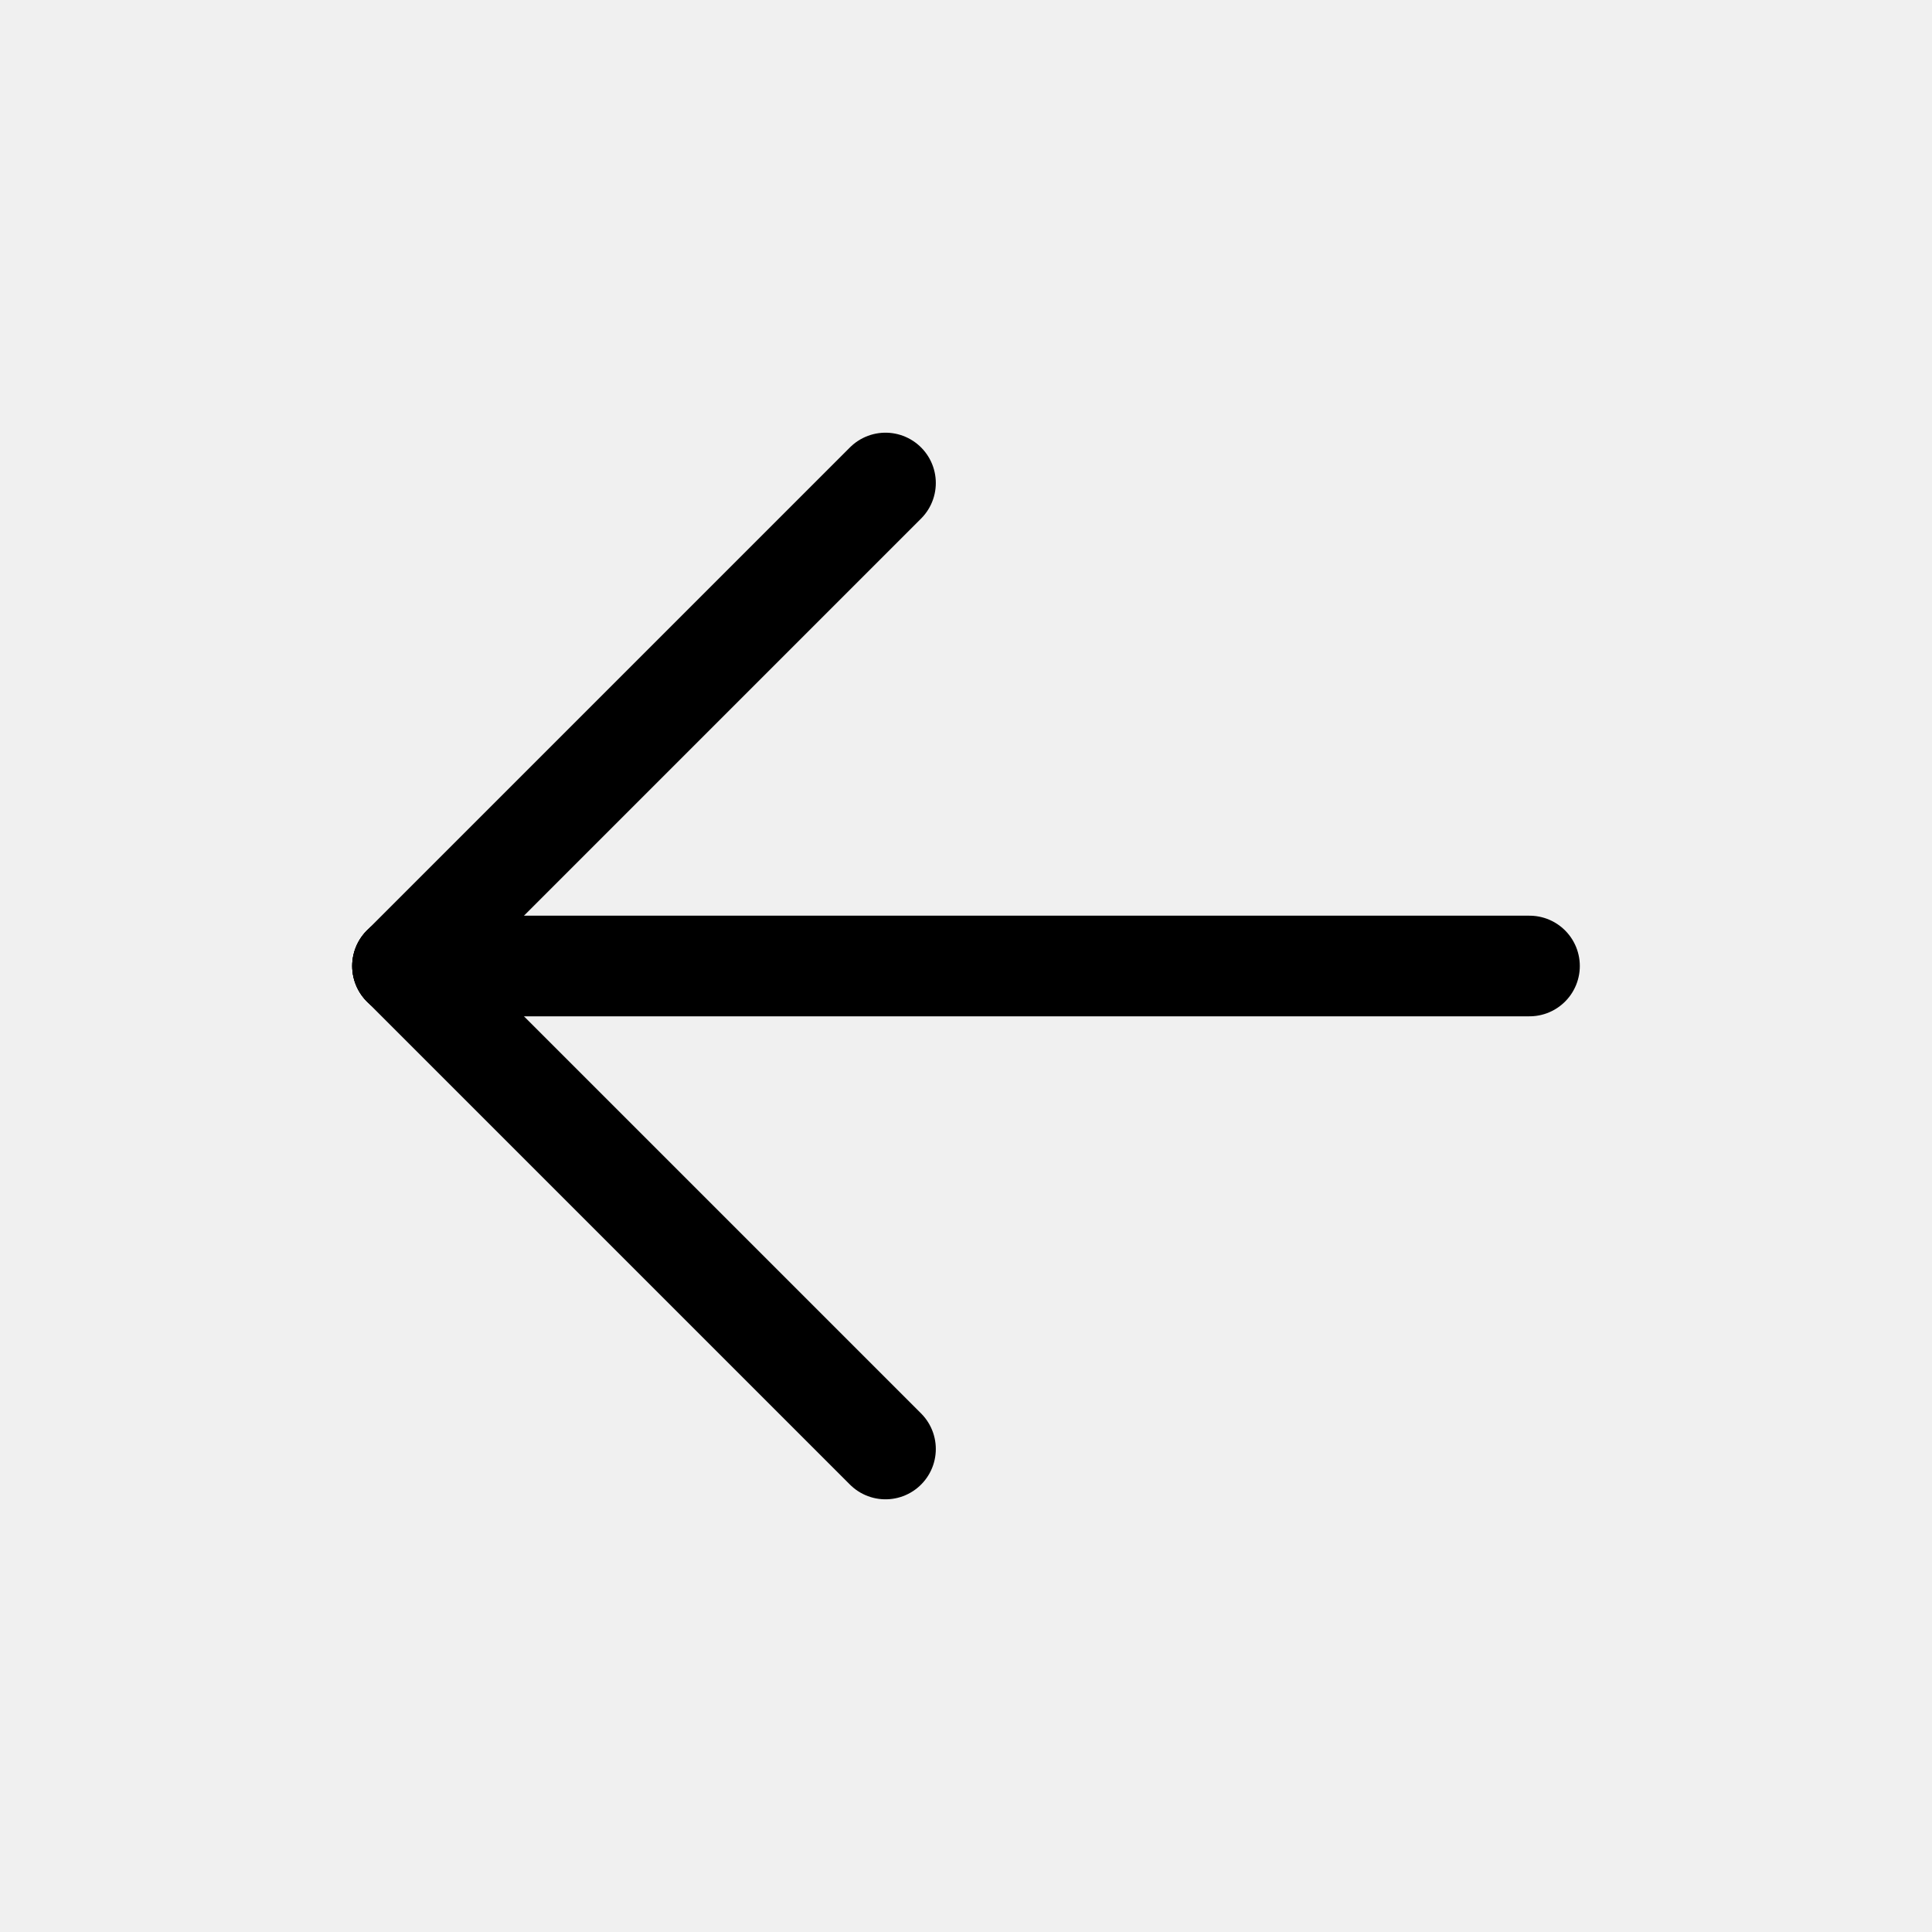
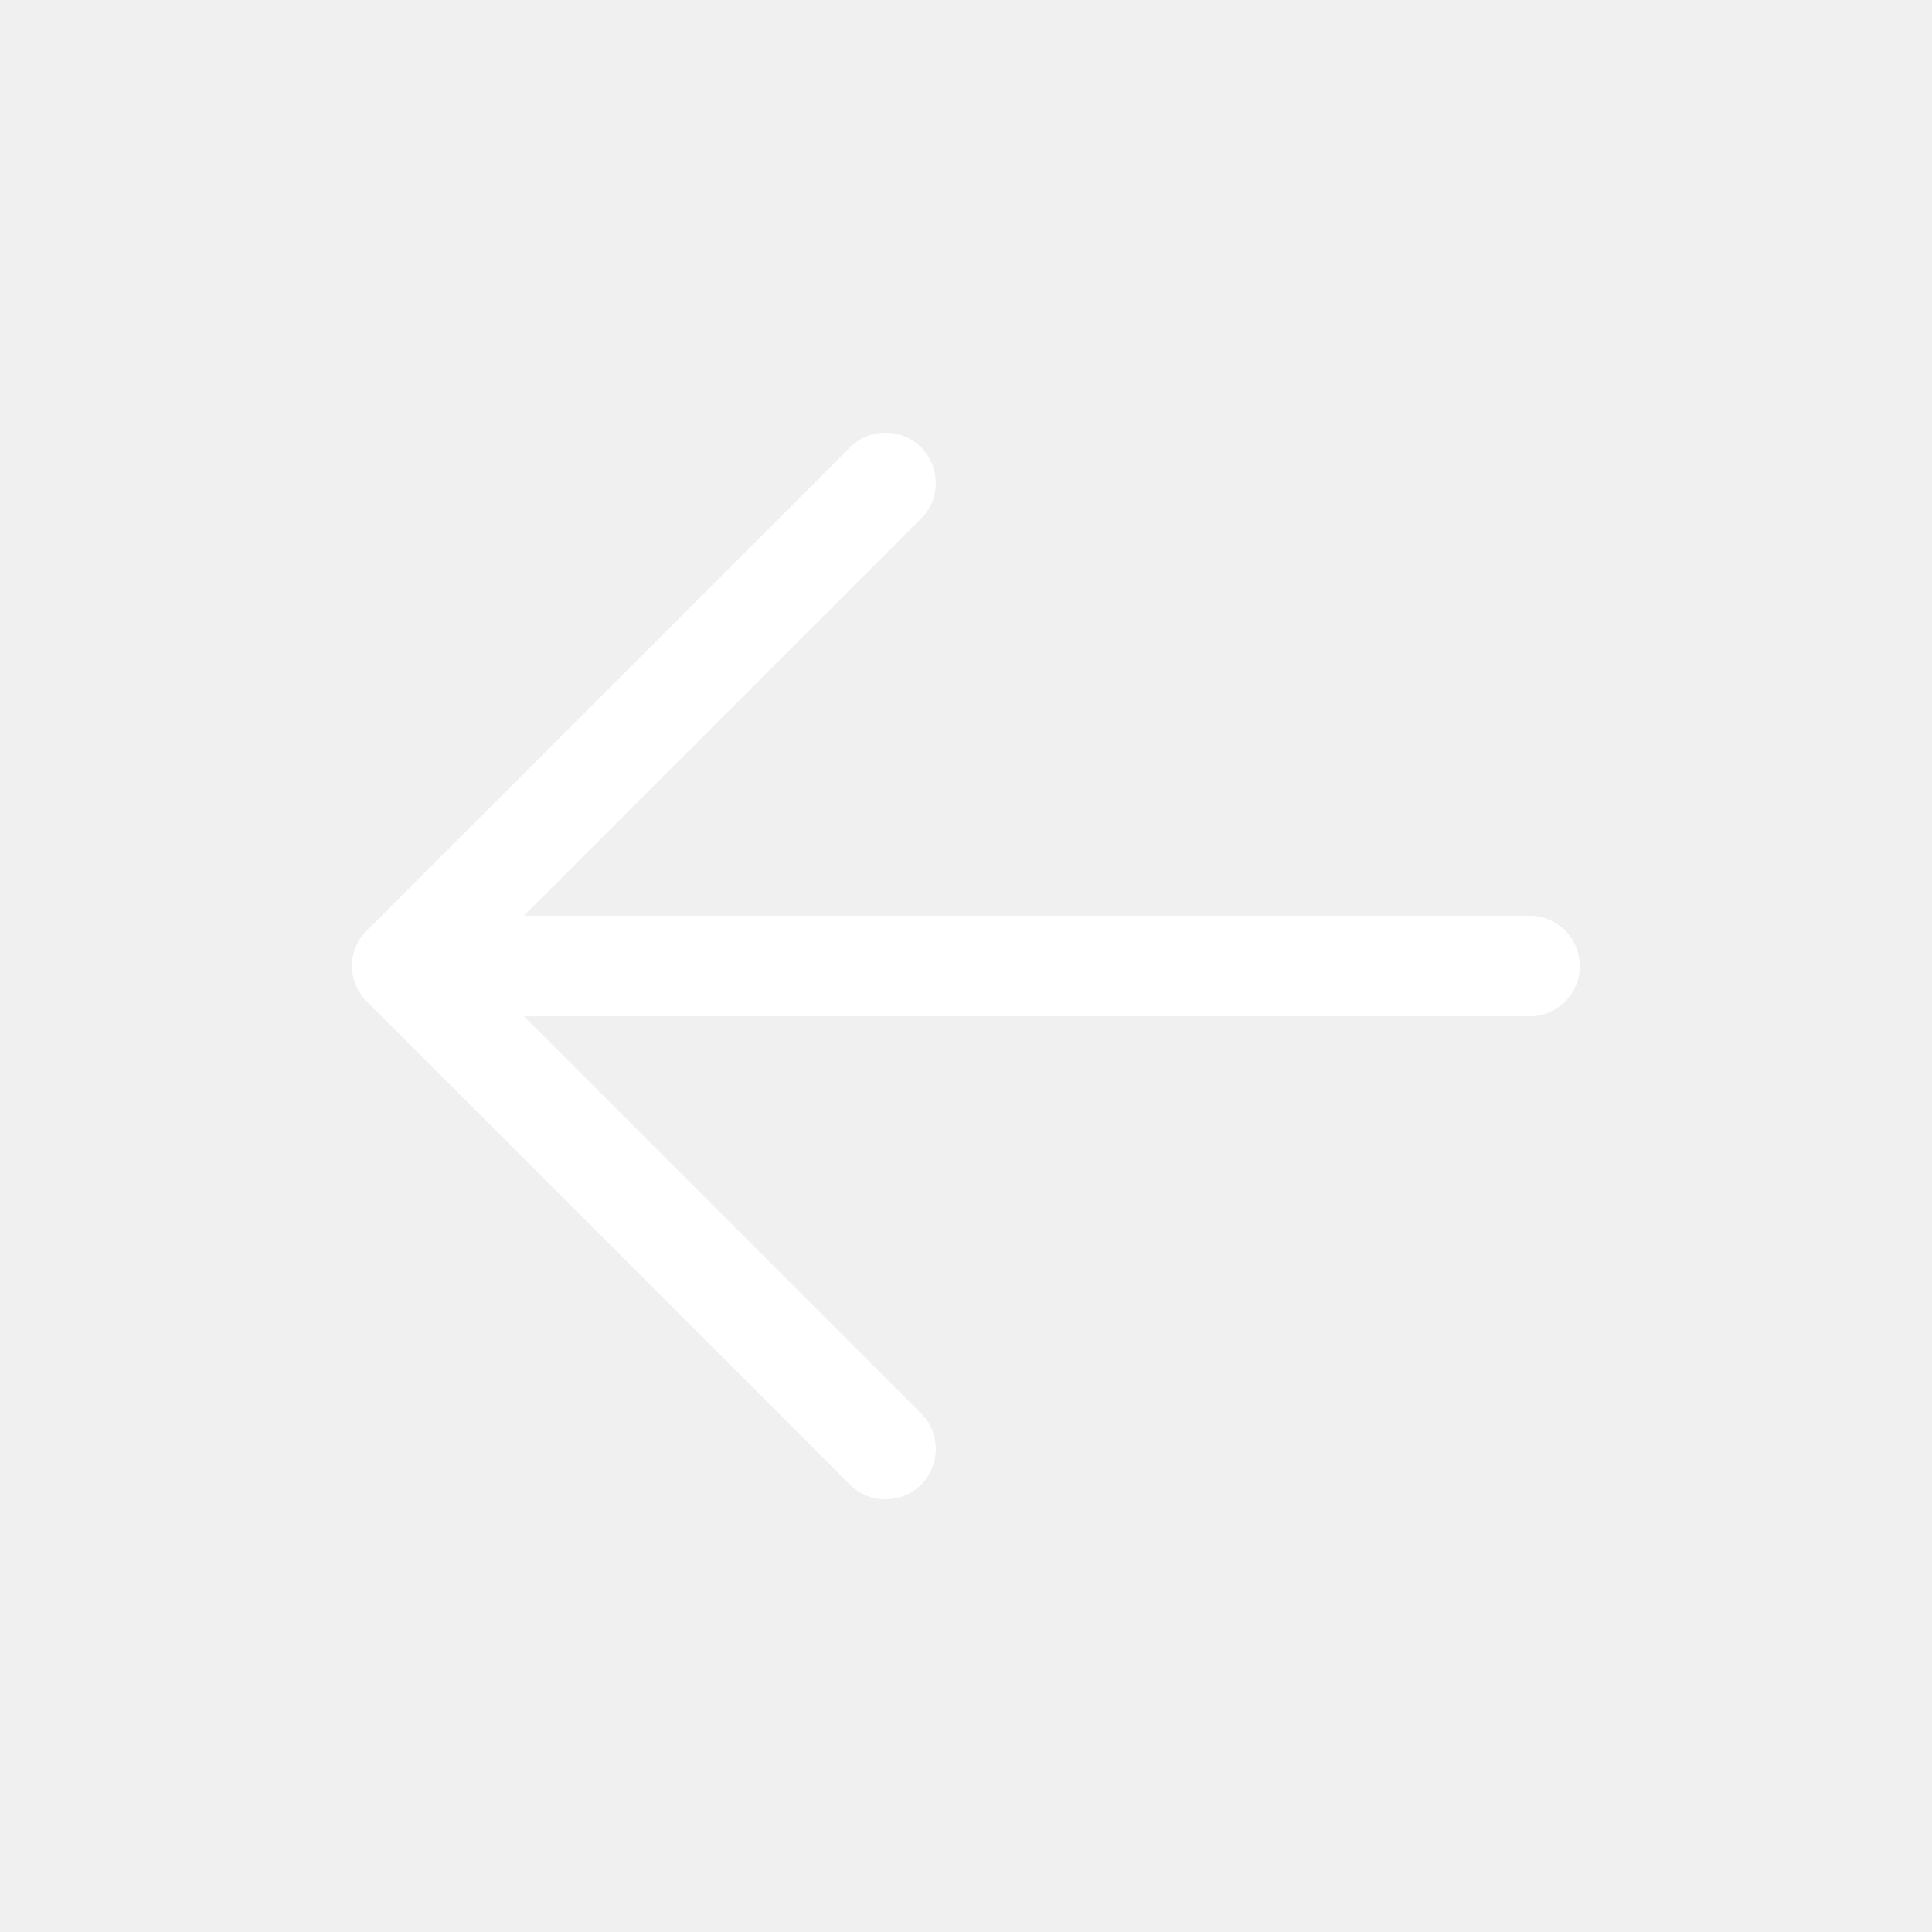
- <svg xmlns="http://www.w3.org/2000/svg" width="24" height="24" viewBox="0 0 24 24" fill="none" stroke="currentColor" stroke-width="1.25" stroke-linecap="round" stroke-linejoin="round">
+ <svg xmlns="http://www.w3.org/2000/svg" width="24" height="24" viewBox="0 0 24 24" fill="none" stroke="#fff" stroke-width="1.25" stroke-linecap="round" stroke-linejoin="round">
  <path stroke="none" d="M0 0h24v24H0z" fill="none" />
  <path d="M5 12l14 0" />
  <path d="M5 12l6 6" />
  <path d="M5 12l6 -6" />
</svg>
